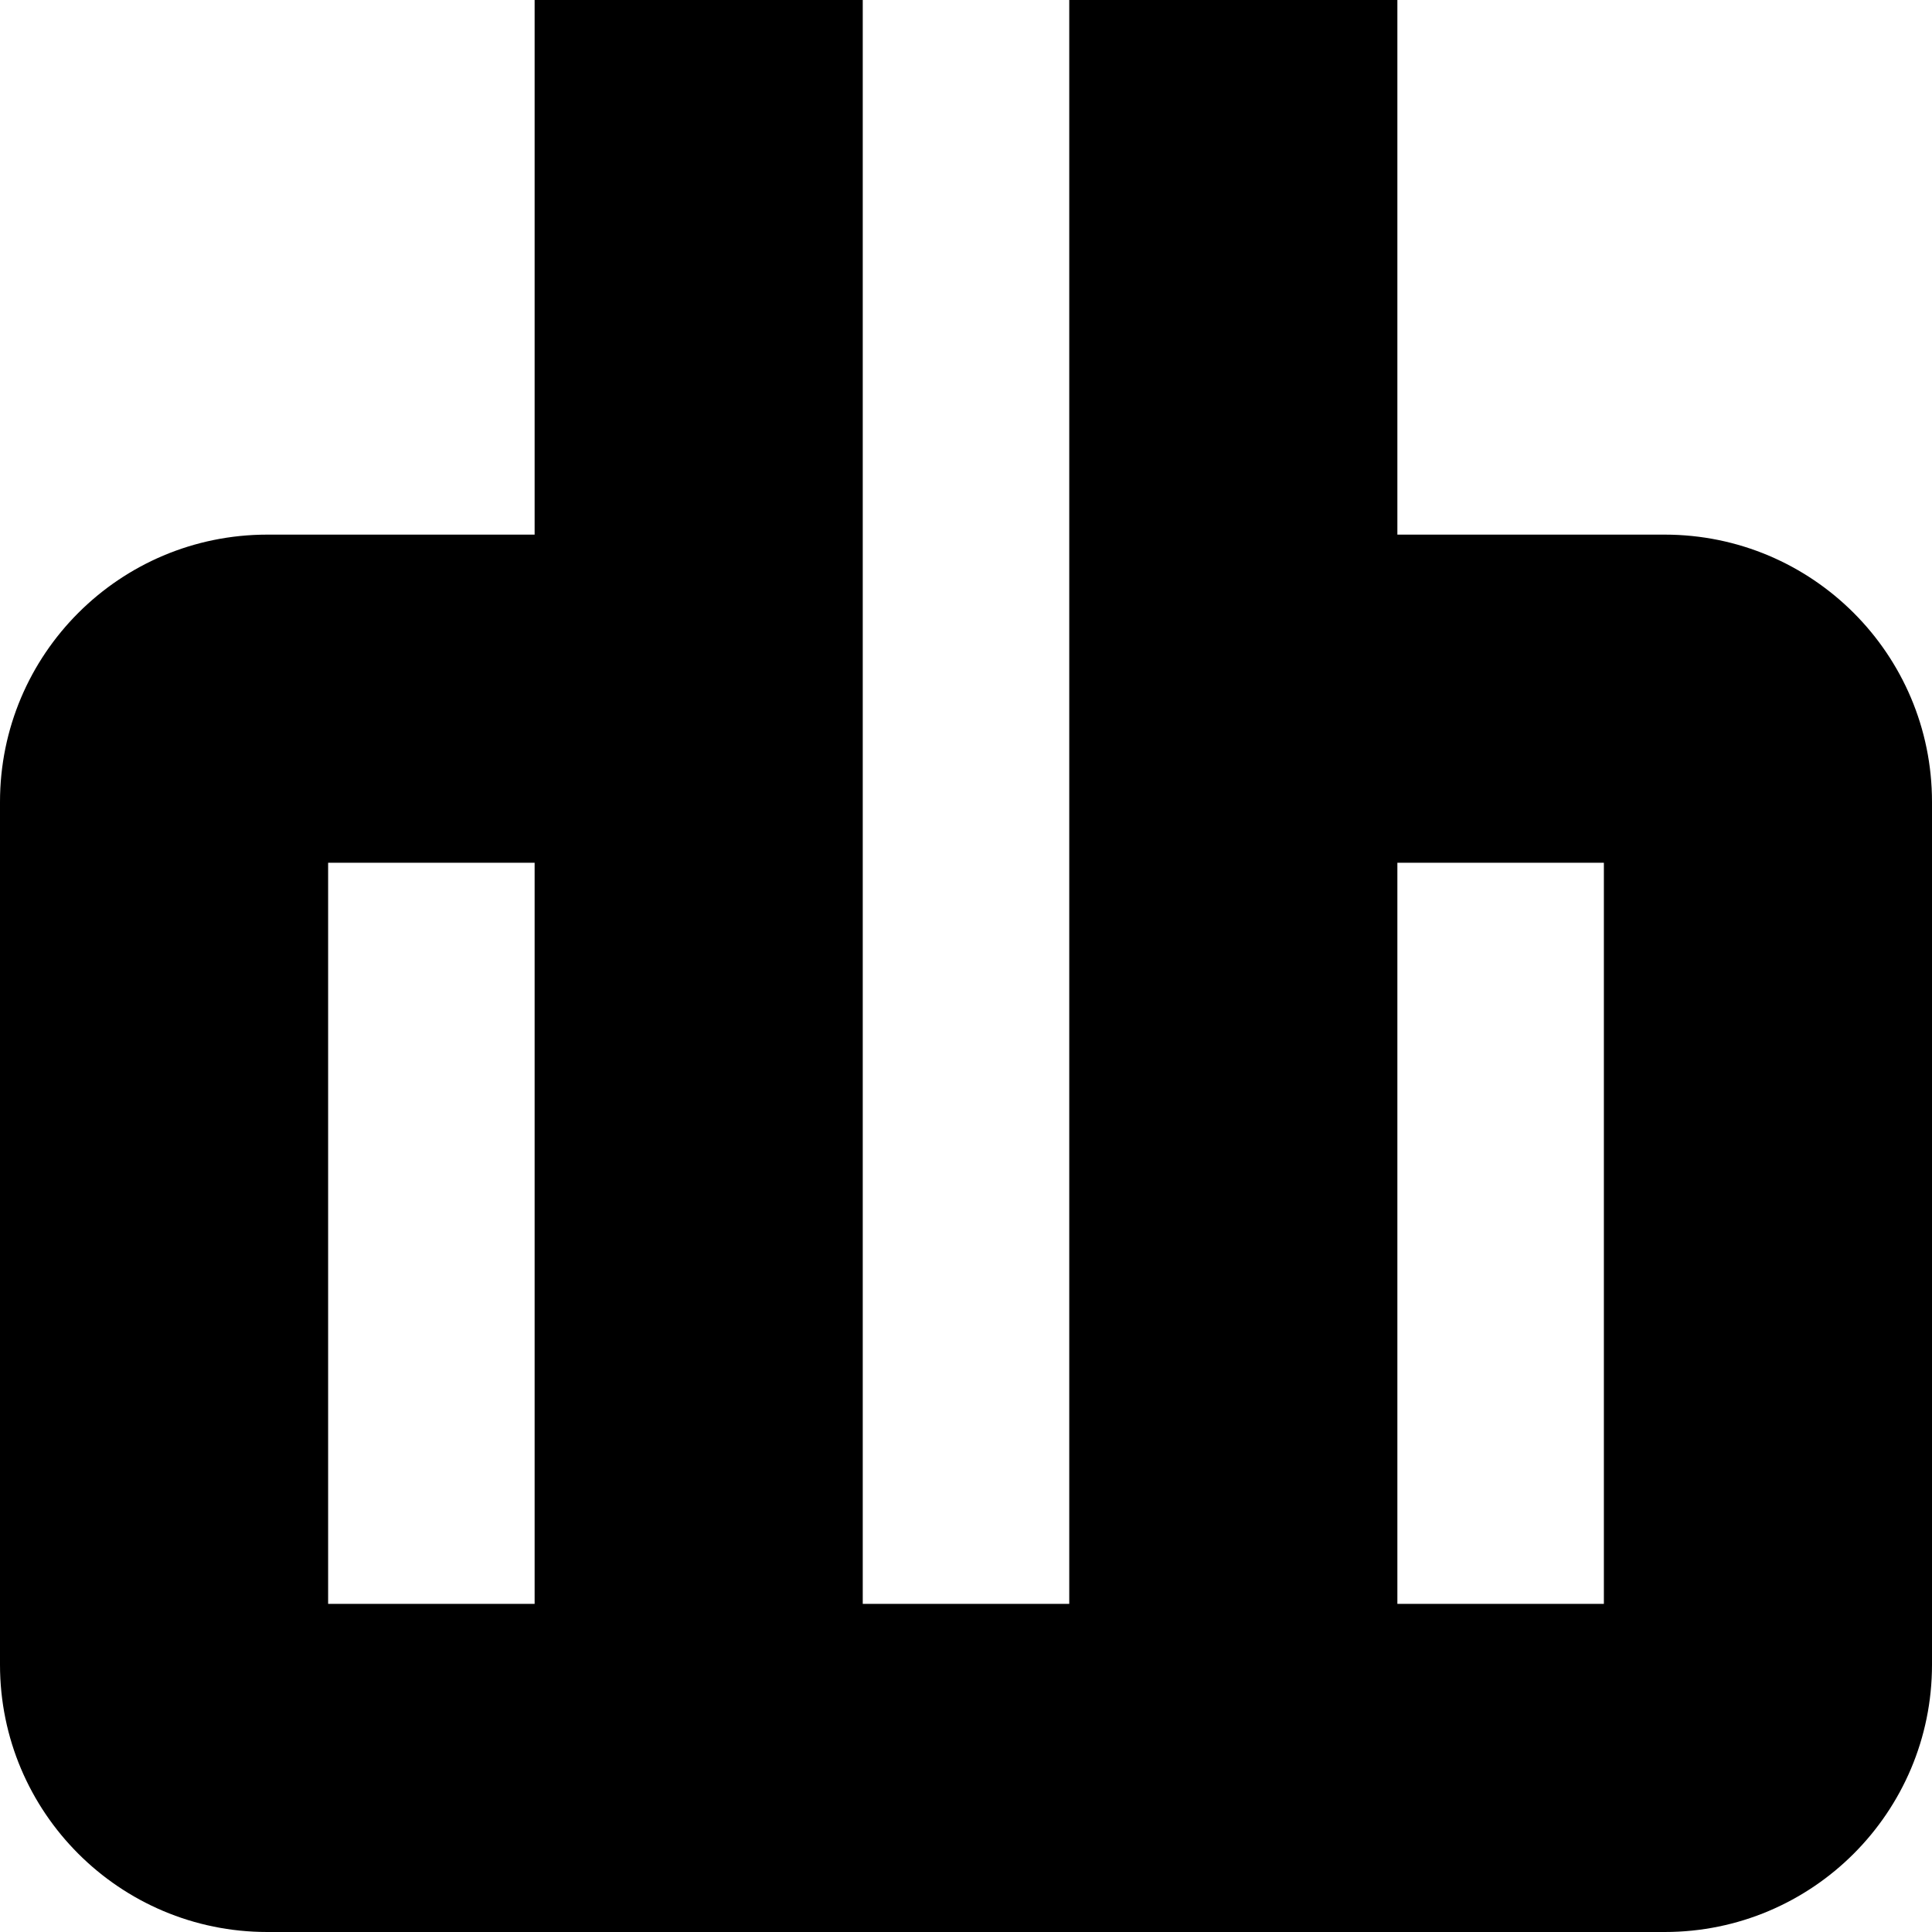
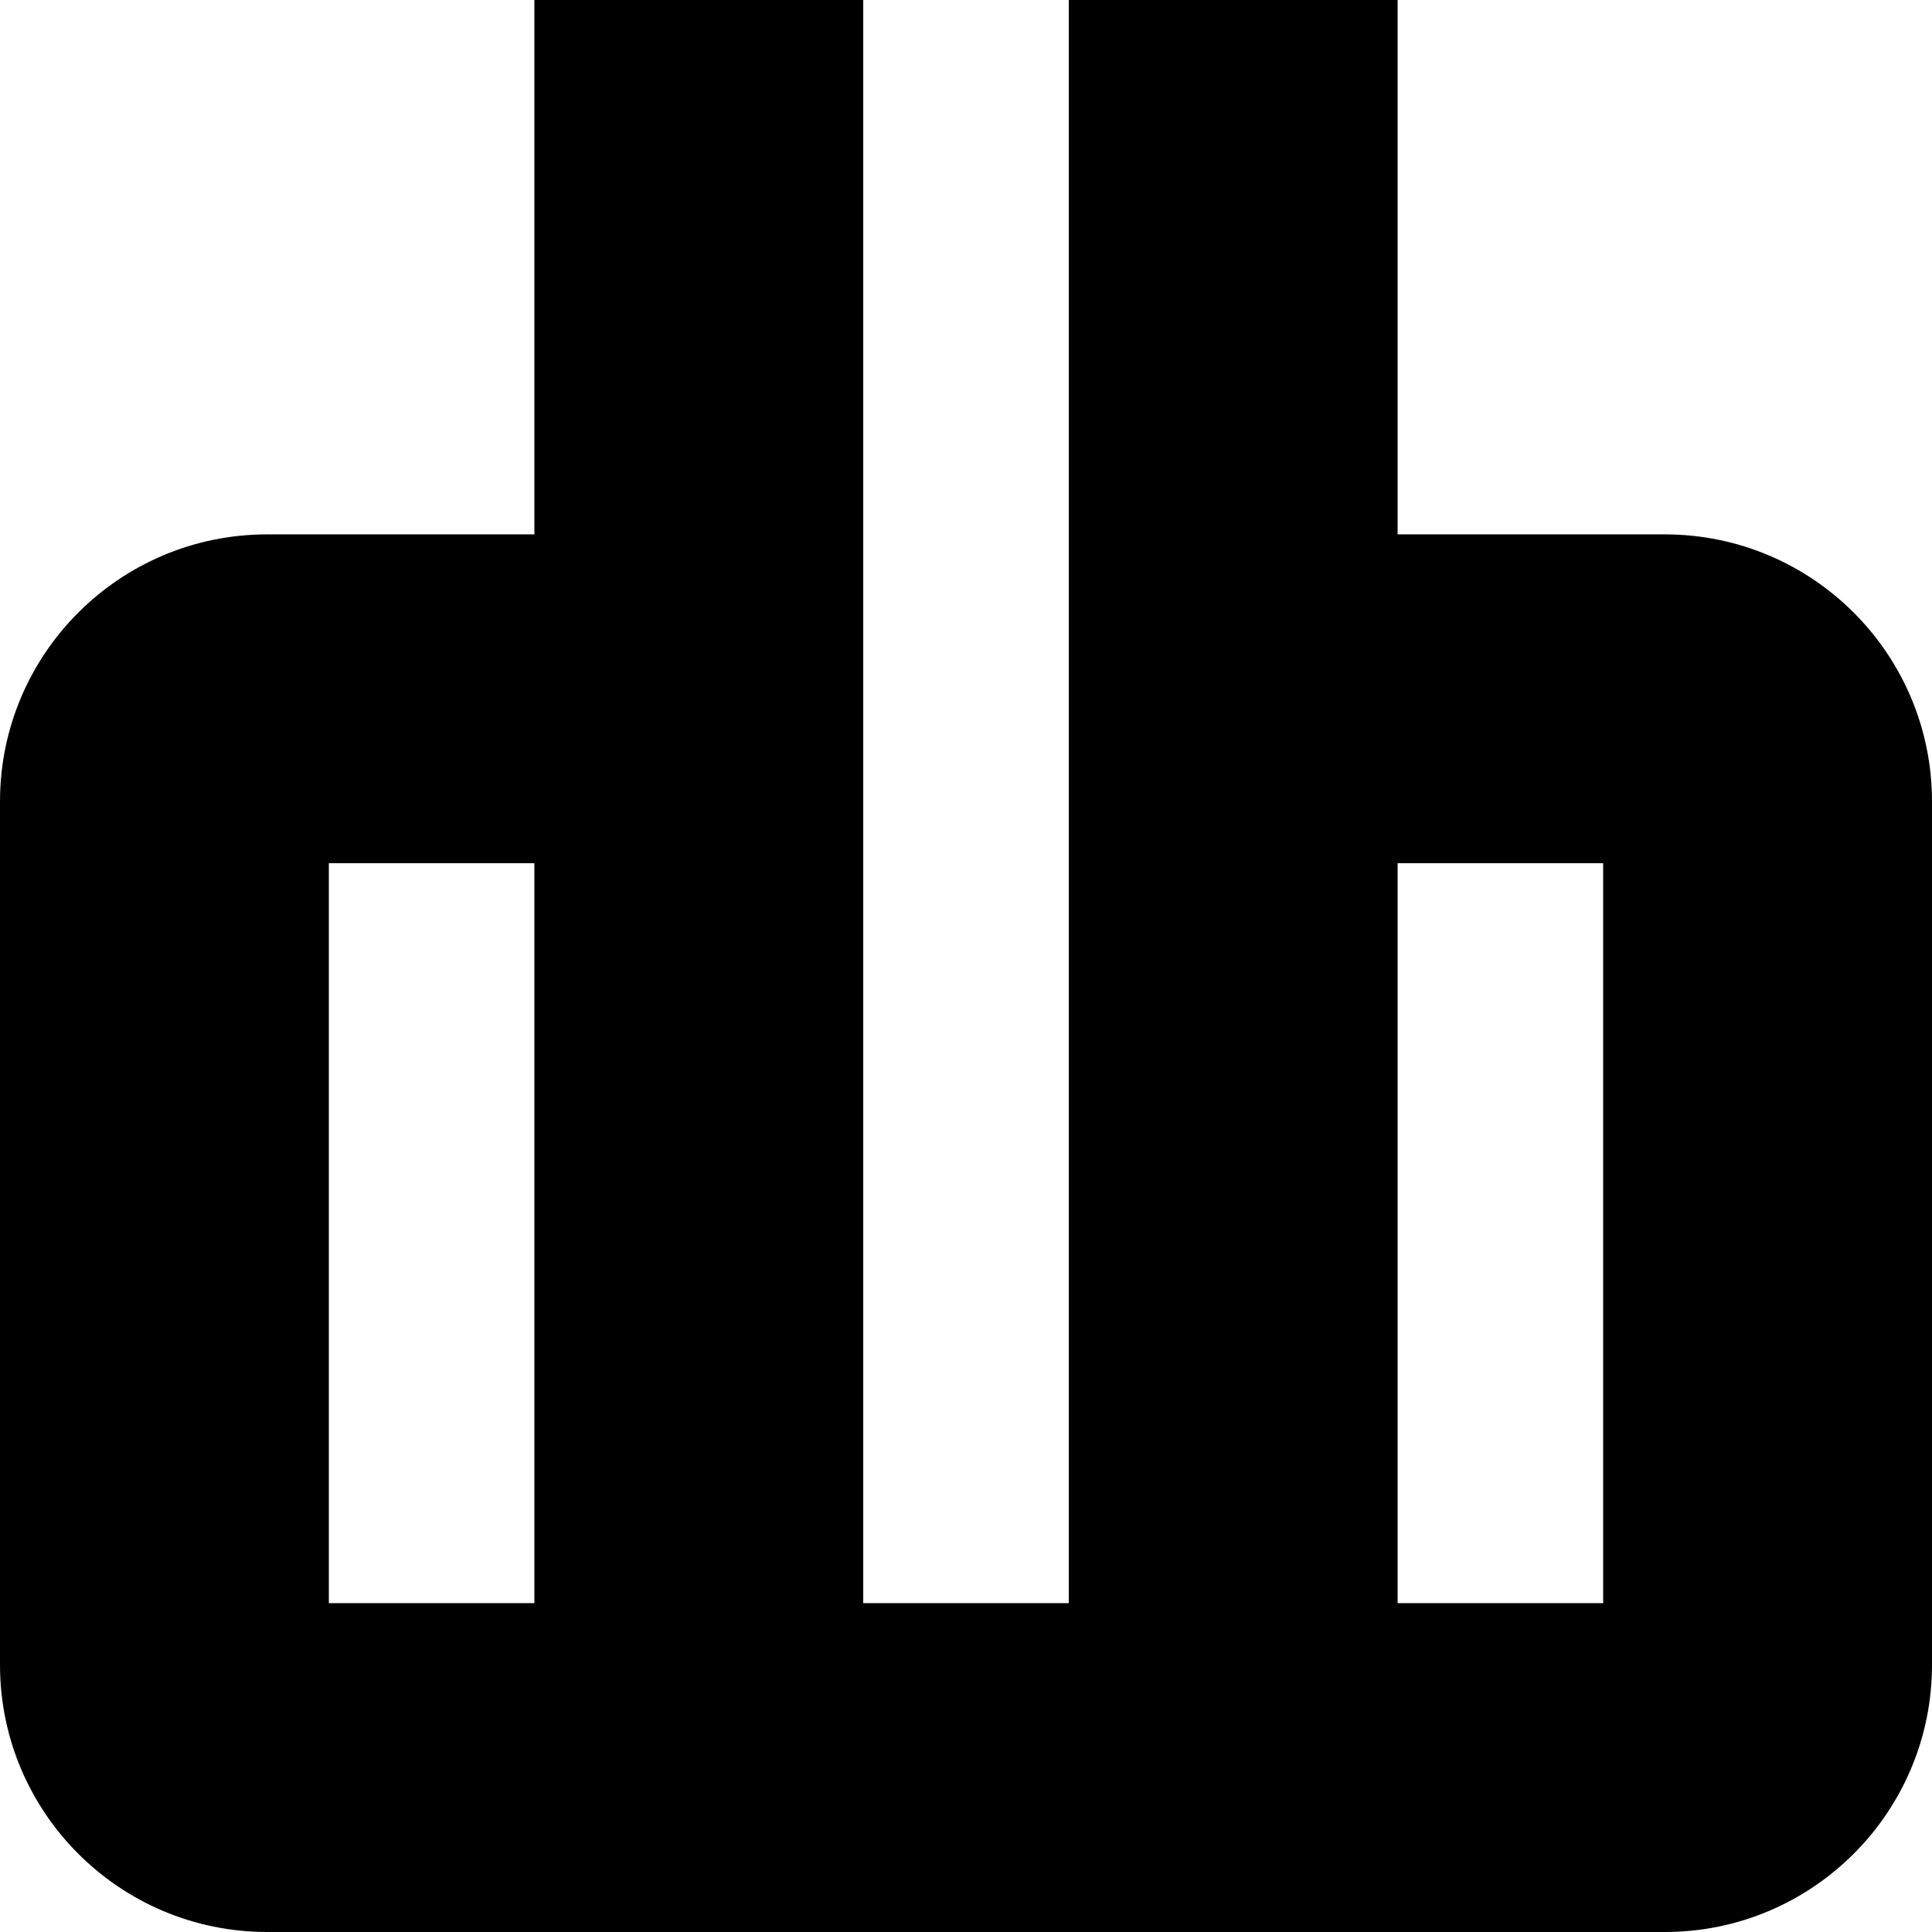
- <svg xmlns="http://www.w3.org/2000/svg" width="187.12" height="187.12" viewBox="0 0 187.12 187.12">
-   <path fill="#000000" fill-rule="evenodd" d="M103.56 0L135.34 0L135.34 51.78L161.23 51.78C175.53 51.78 187.12 63.37 187.12 77.67L187.12 161.23C187.12 175.53 175.53 187.12 161.23 187.12L25.89 187.12C11.59 187.12 0 175.53 0 161.23L0 77.67C0 63.37 11.59 51.78 25.89 51.78L51.78 51.78L51.78 0L83.56 0L83.56 155.34L103.56 155.34ZM31.78 83.56L31.78 155.34L51.78 155.34L51.78 83.56ZM155.34 155.34L155.34 83.56L135.34 83.56L135.34 155.34Z" />
+ <svg xmlns="http://www.w3.org/2000/svg" width="188" height="188" viewBox="0 0 188 188">
+   <path fill="#000000" fill-rule="evenodd" d="M104 0L136 0L136 52L162 52C176.36 52 188 63.64 188 78L188 162C188 176.36 176.36 188 162 188L26 188C11.64 188 0 176.36 0 162L0 78C0 63.64 11.64 52 26 52L52 52L52 0L84 0L84 156L104 156ZM32 84L32 156L52 156L52 84ZM156 156L156 84L136 84L136 156Z" />
</svg>
